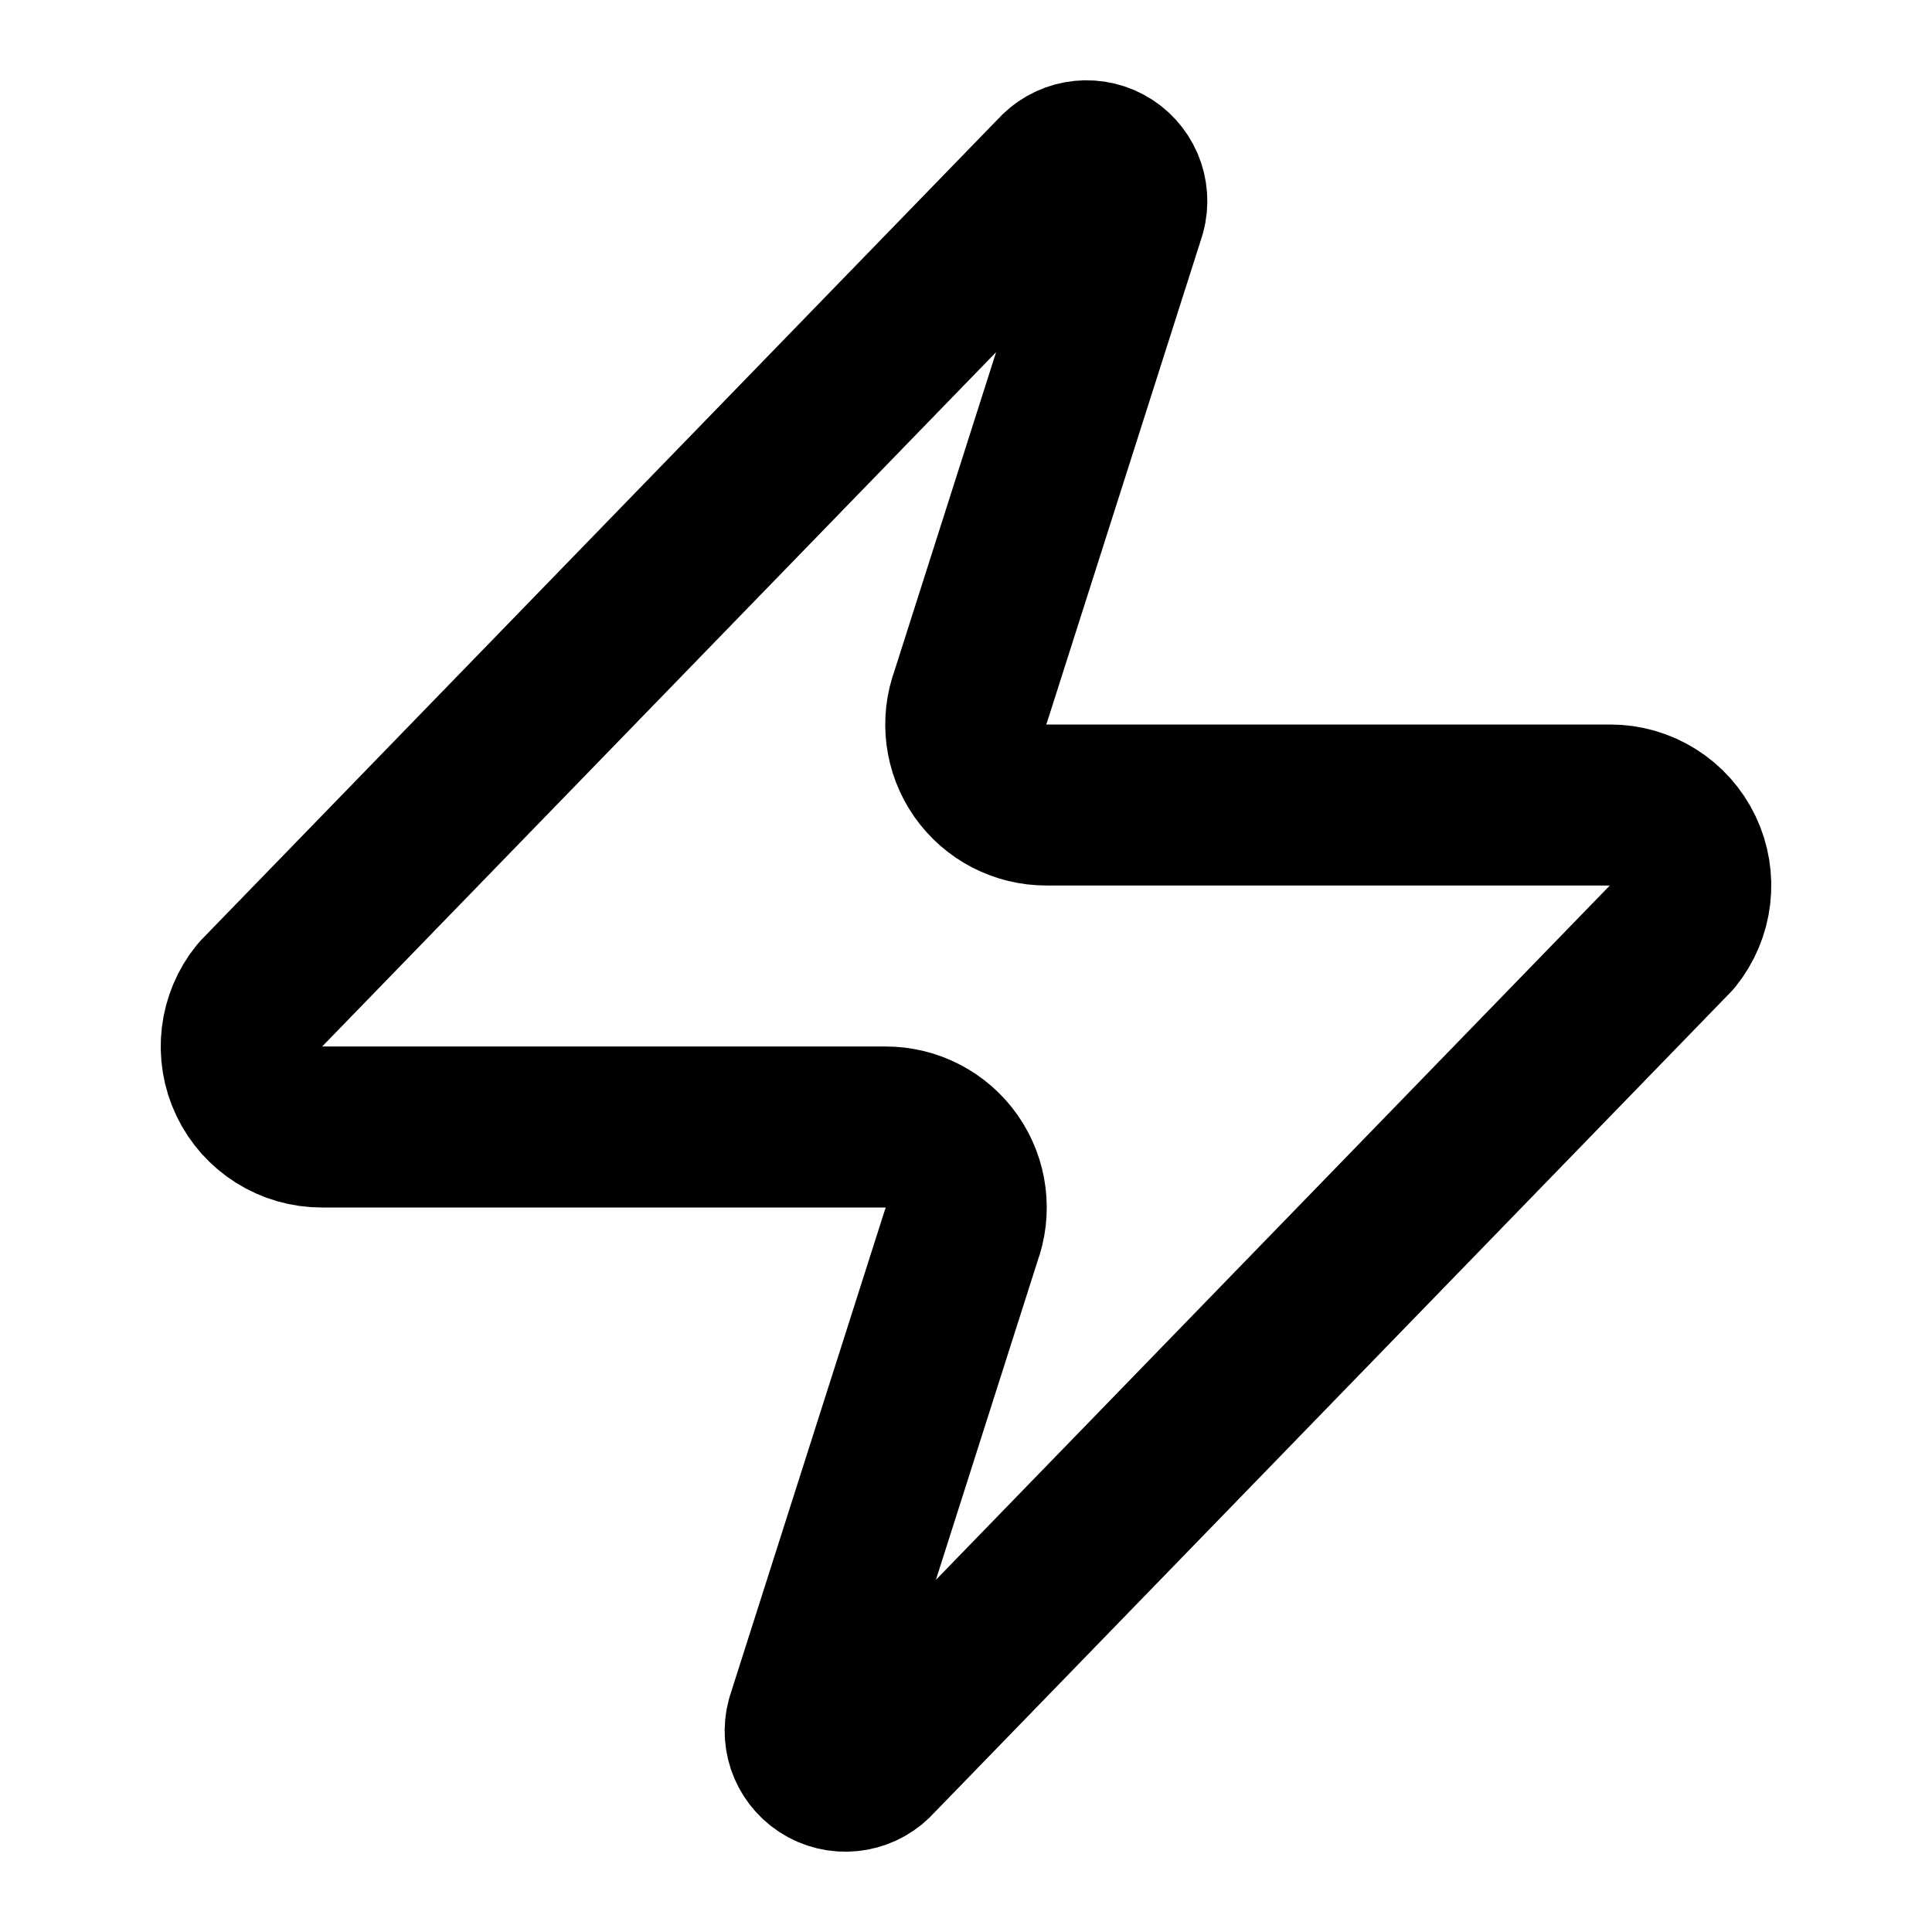
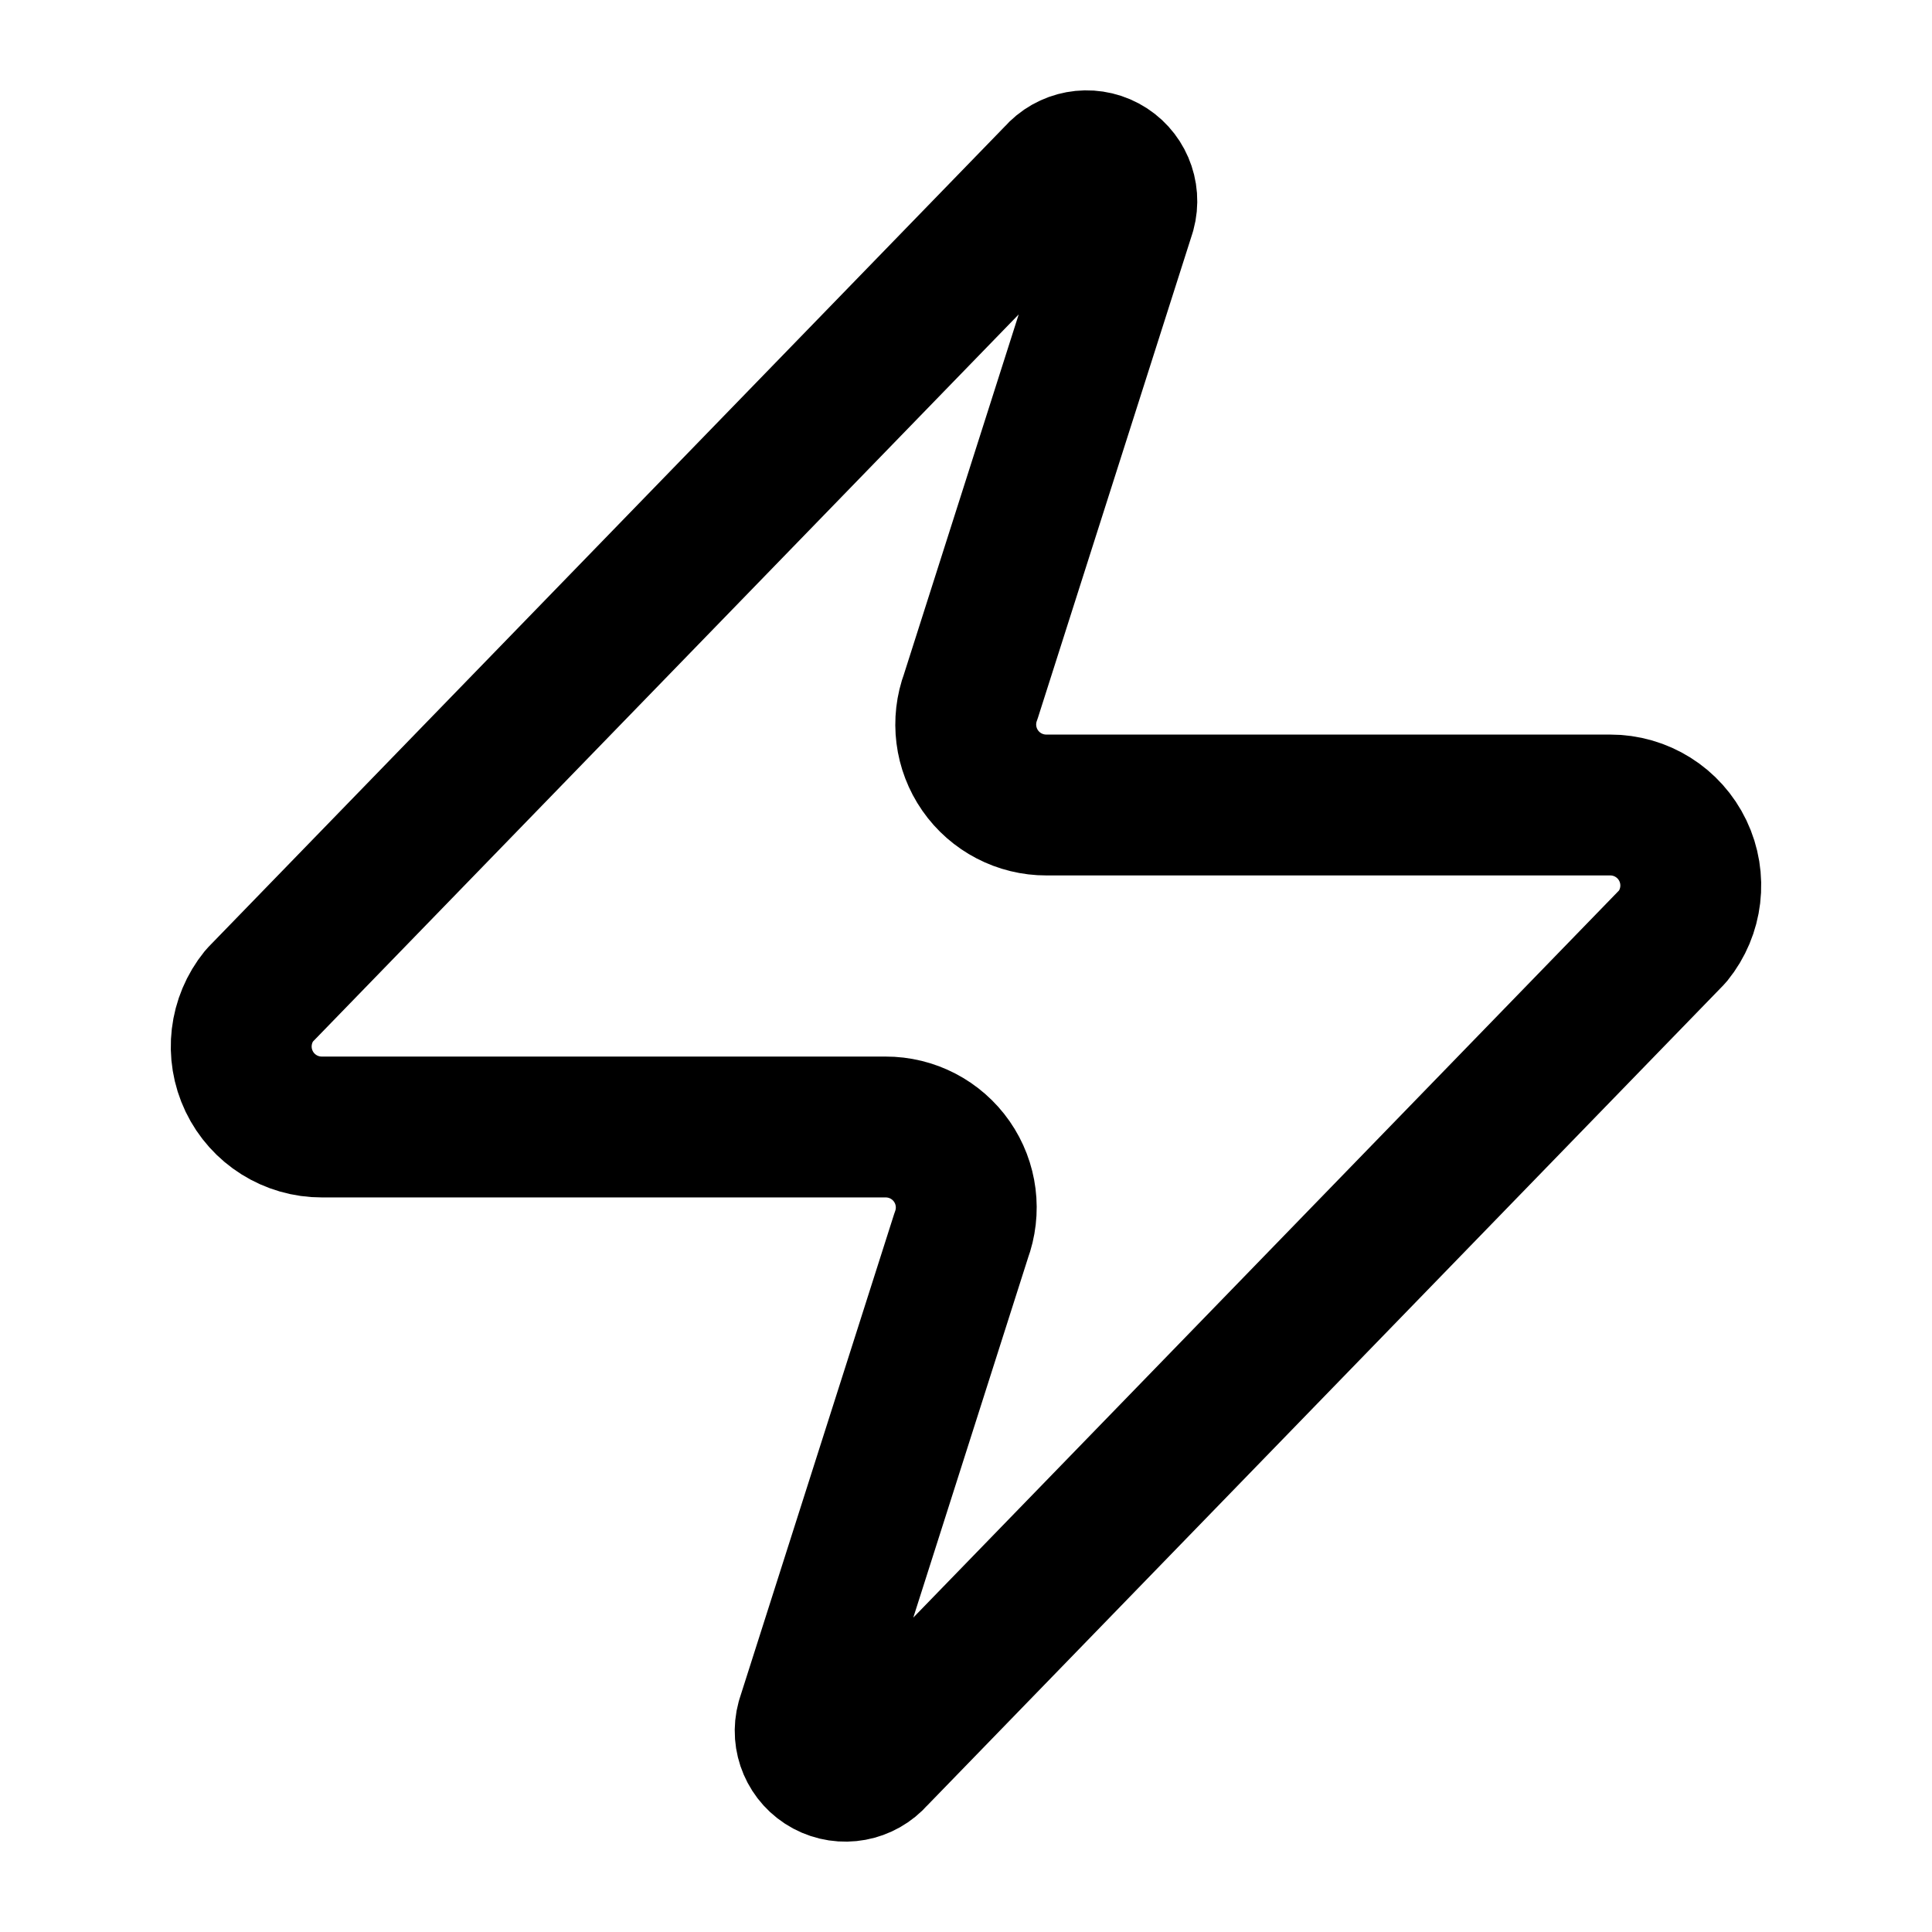
- <svg xmlns="http://www.w3.org/2000/svg" width="24" height="24" viewBox="0 0 24 24" fill="none" stroke="currentColor" stroke-width="2" stroke-linecap="round" stroke-linejoin="round" class="lucide lucide-zap">
+ <svg xmlns="http://www.w3.org/2000/svg" width="24" height="24" viewBox="0 0 24 24" fill="none" stroke="currentColor" stroke-width="1.75" stroke-linecap="round" stroke-linejoin="round" class="lucide lucide-zap">
  <path d="M4 14a1 1 0 0 1-.78-1.63l9.9-10.2a.5.5 0 0 1 .86.46l-1.92 6.02A1 1 0 0 0 13 10h7a1 1 0 0 1 .78 1.63l-9.9 10.2a.5.5 0 0 1-.86-.46l1.92-6.02A1 1 0 0 0 11 14z" />
</svg>
